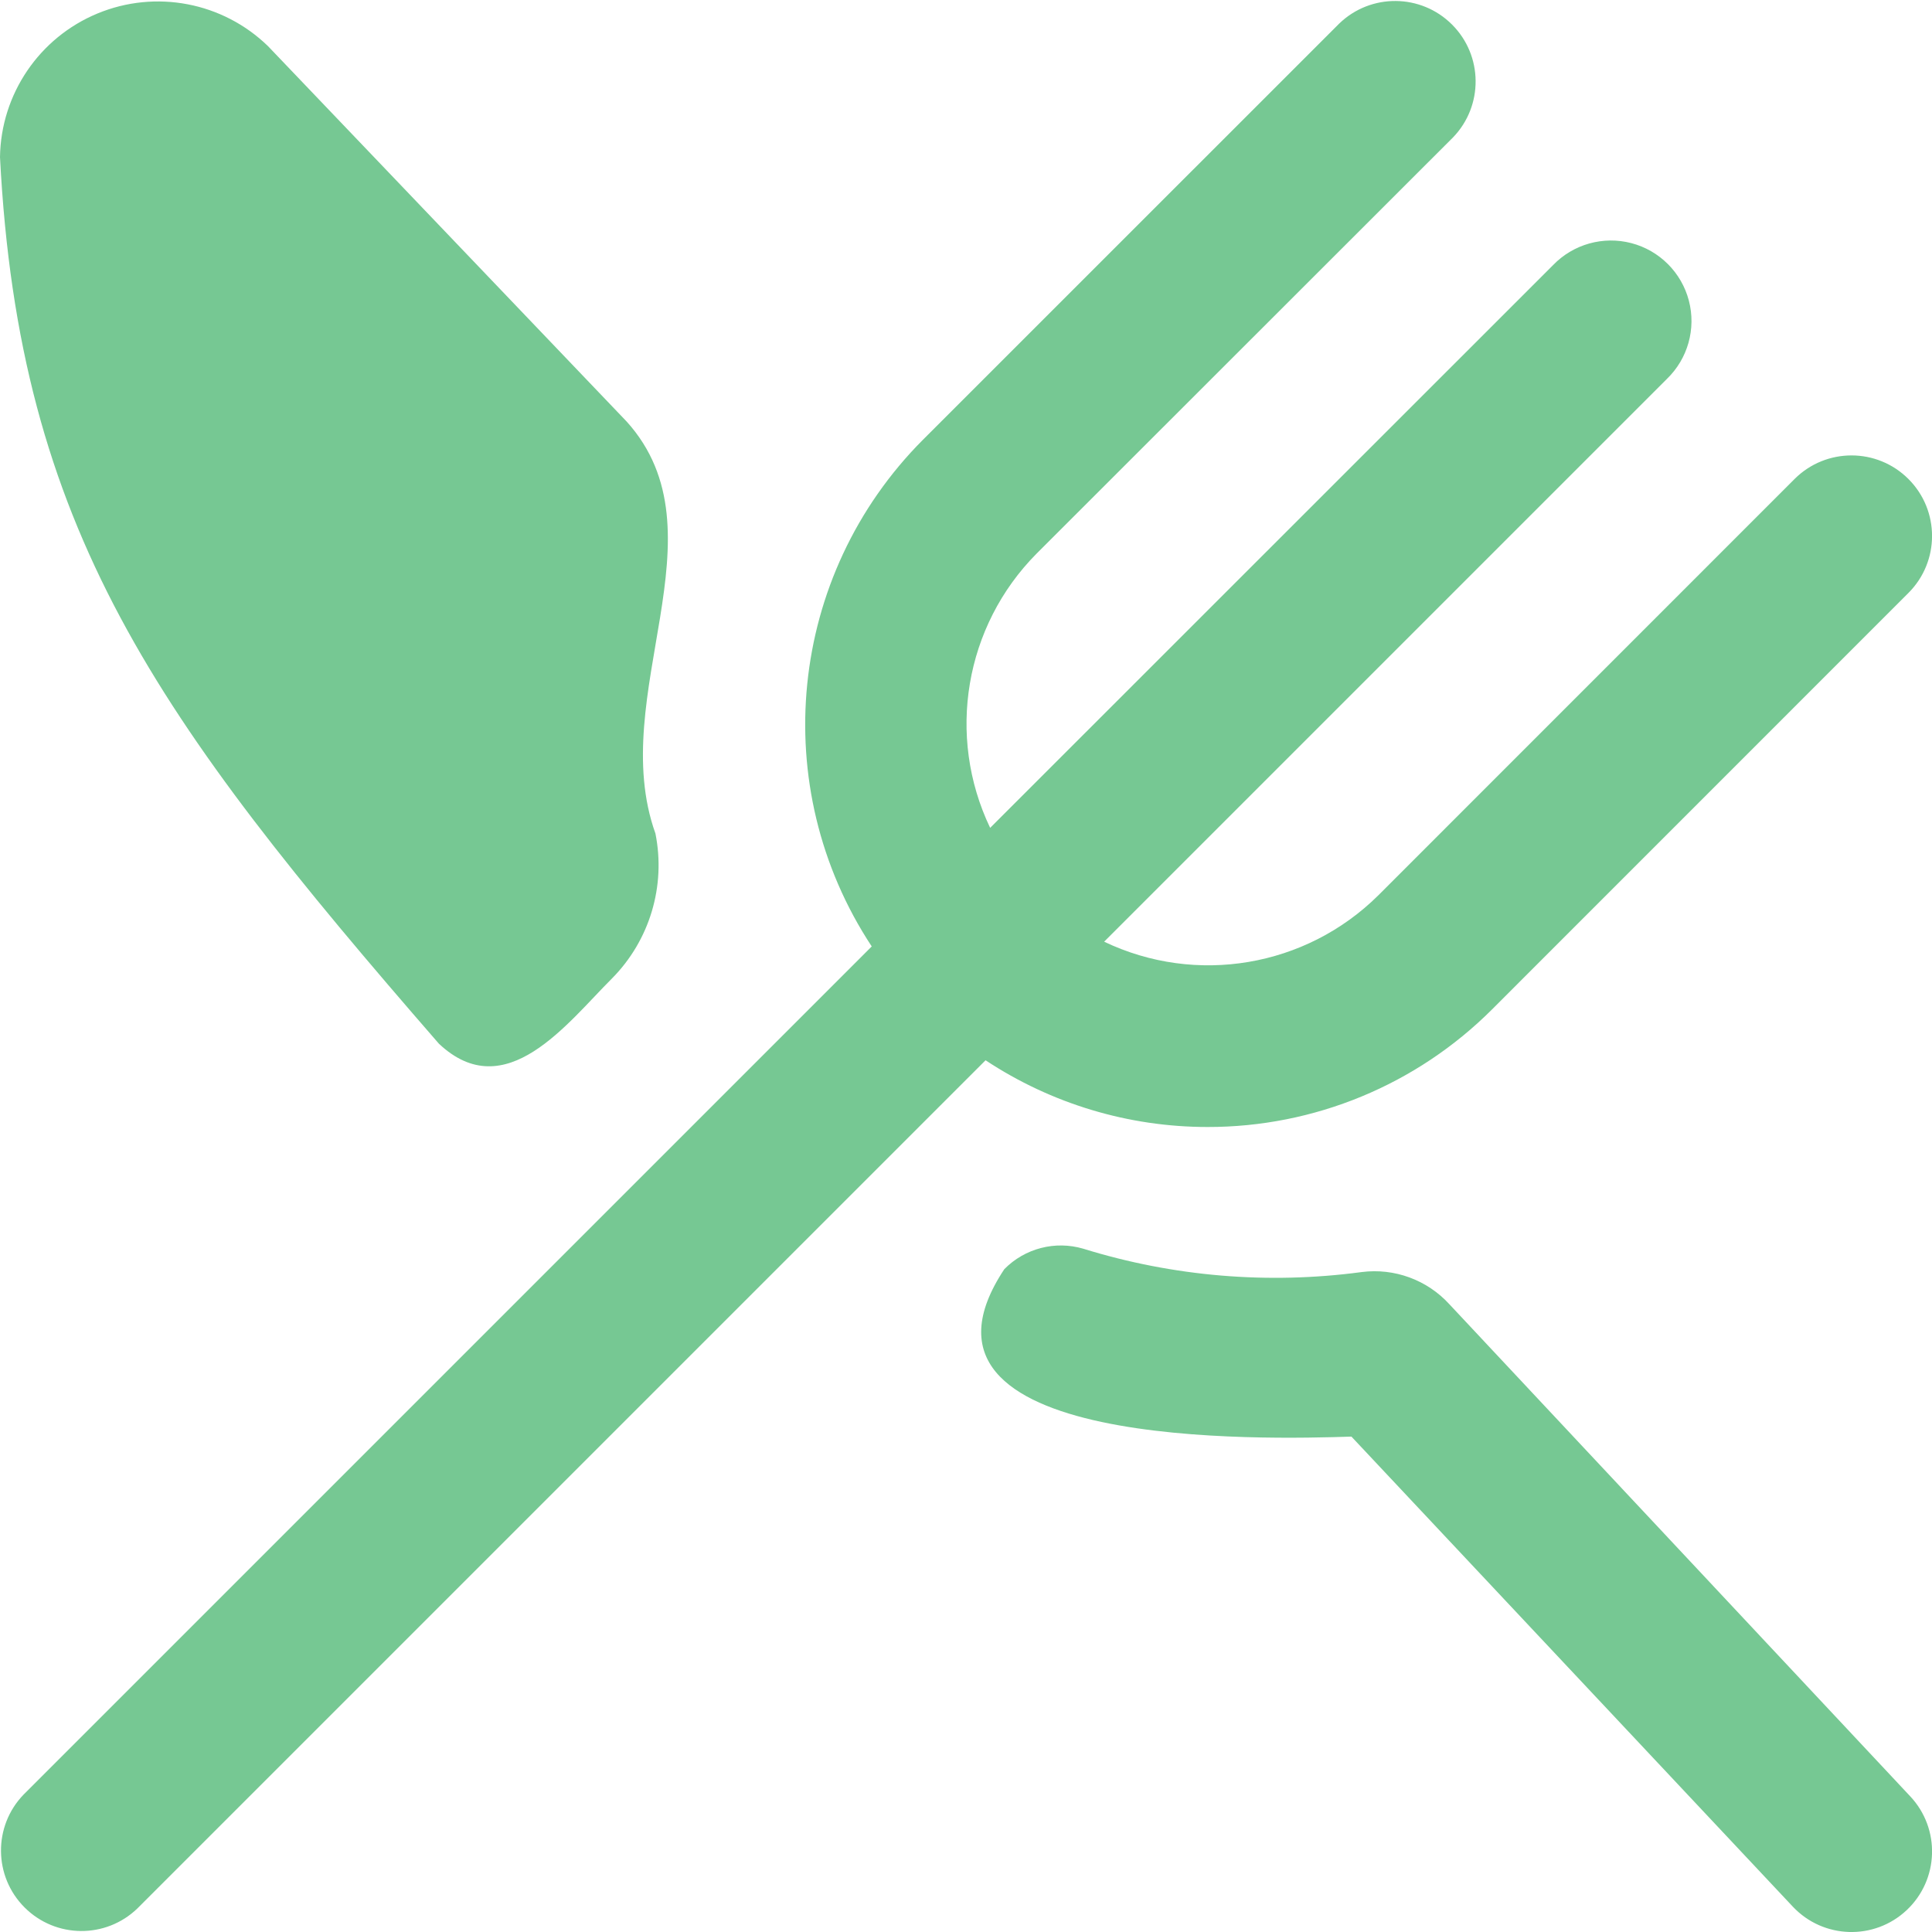
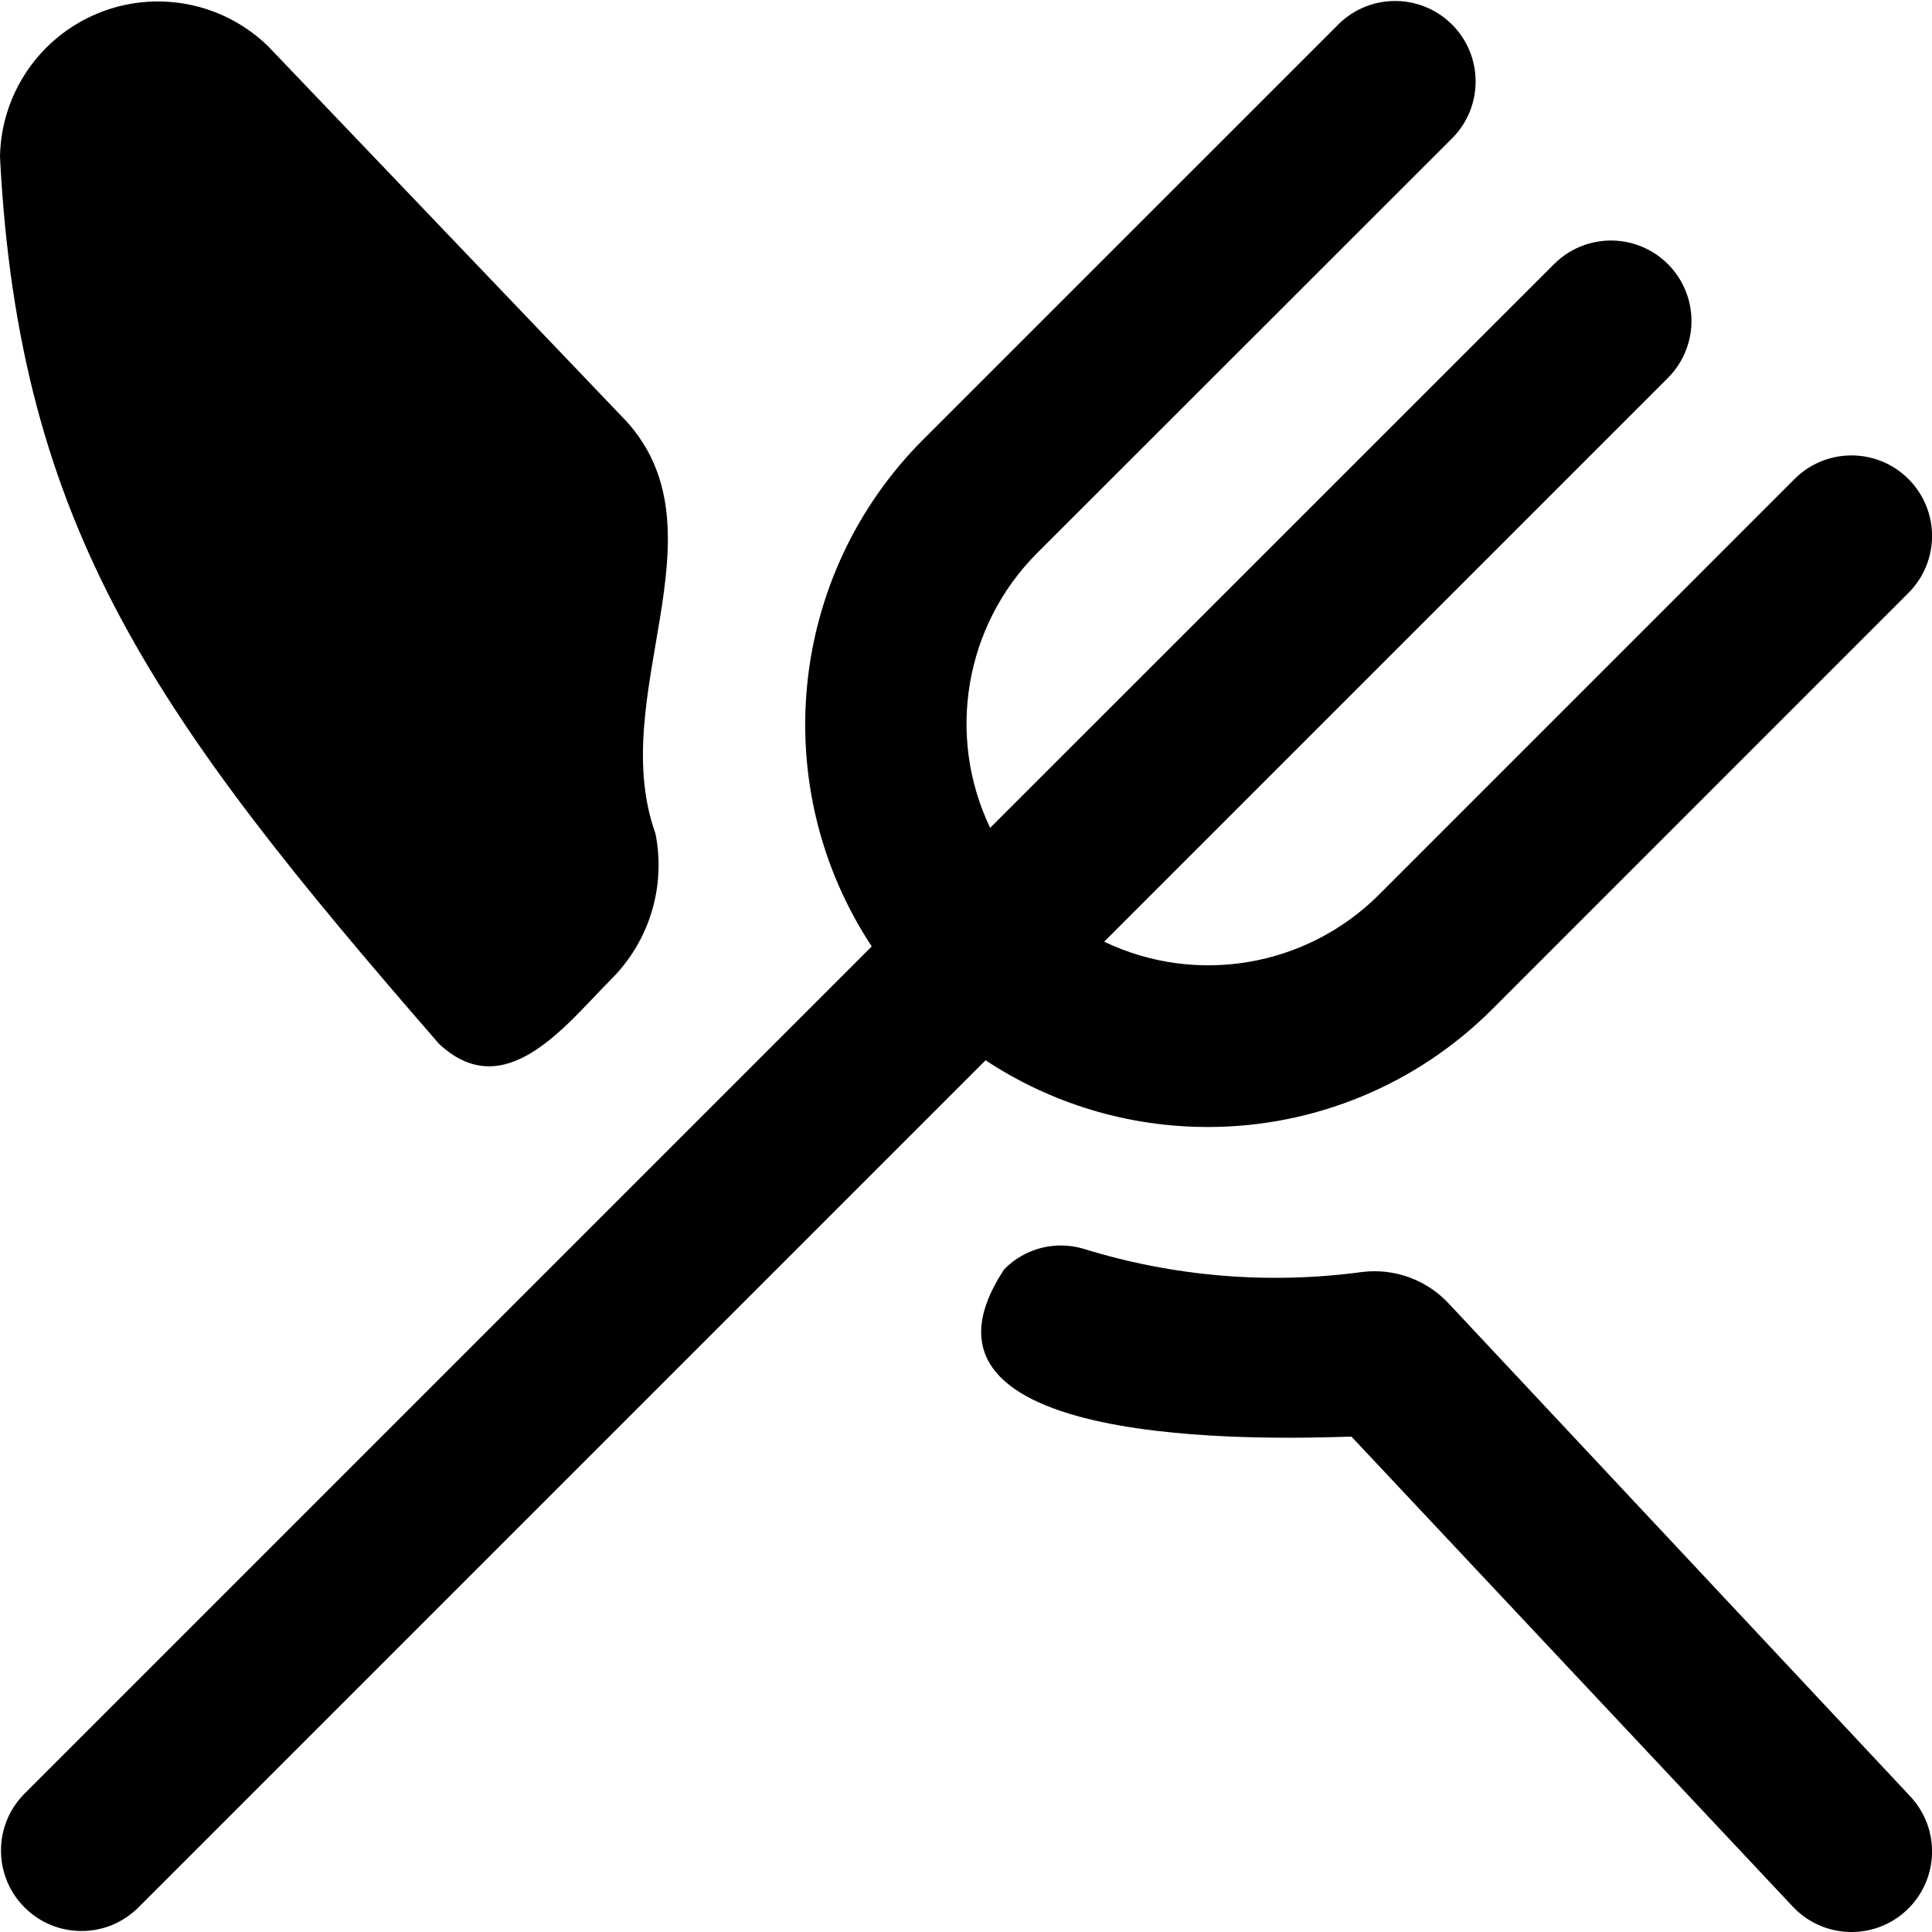
<svg xmlns="http://www.w3.org/2000/svg" id="Layer_1" data-name="Layer 1" viewBox="0 0 24 24" width="512" height="512">
-   <path fill="#76c893" d="M23.729,22.314a1,1,0,0,1-1.458,1.371l-5.483-5.839c-1.036.033-5.807.175-4.312-2.08a.985.985,0,0,1,.981-.254,8.055,8.055,0,0,0,3.458.29,1.259,1.259,0,0,1,1.09.4ZM15,14a4.99,4.99,0,0,0,3.536-1.462l5.171-5.172A1,1,0,1,0,22.293,5.95l-5.171,5.172a3,3,0,0,1-3.406.576l6.991-6.991a1,1,0,1,0-1.414-1.414L12.3,10.284a3,3,0,0,1,.576-3.406L18.05,1.707A1,1,0,0,0,16.636.293L11.464,5.464a5.01,5.01,0,0,0-.635,6.293L.293,22.293a1,1,0,0,0,1.414,1.414L12.243,13.171A5,5,0,0,0,15,14ZM5.452,12.965c.829.781,1.594-.256,2.151-.811a2,2,0,0,0,.539-1.8c-.617-1.722.891-3.732-.357-5.117L3.329.573A1.962,1.962,0,0,0,0,1.952C.237,6.566,1.935,8.92,5.452,12.965Z" />
+   <path d="M23.729,22.314a1,1,0,0,1-1.458,1.371l-5.483-5.839c-1.036.033-5.807.175-4.312-2.08a.985.985,0,0,1,.981-.254,8.055,8.055,0,0,0,3.458.29,1.259,1.259,0,0,1,1.09.4ZM15,14a4.99,4.99,0,0,0,3.536-1.462l5.171-5.172A1,1,0,1,0,22.293,5.95l-5.171,5.172a3,3,0,0,1-3.406.576l6.991-6.991a1,1,0,1,0-1.414-1.414L12.3,10.284a3,3,0,0,1,.576-3.406L18.05,1.707A1,1,0,0,0,16.636.293L11.464,5.464a5.01,5.01,0,0,0-.635,6.293L.293,22.293a1,1,0,0,0,1.414,1.414L12.243,13.171A5,5,0,0,0,15,14ZM5.452,12.965c.829.781,1.594-.256,2.151-.811a2,2,0,0,0,.539-1.8c-.617-1.722.891-3.732-.357-5.117L3.329.573A1.962,1.962,0,0,0,0,1.952C.237,6.566,1.935,8.92,5.452,12.965Z" />
</svg>
